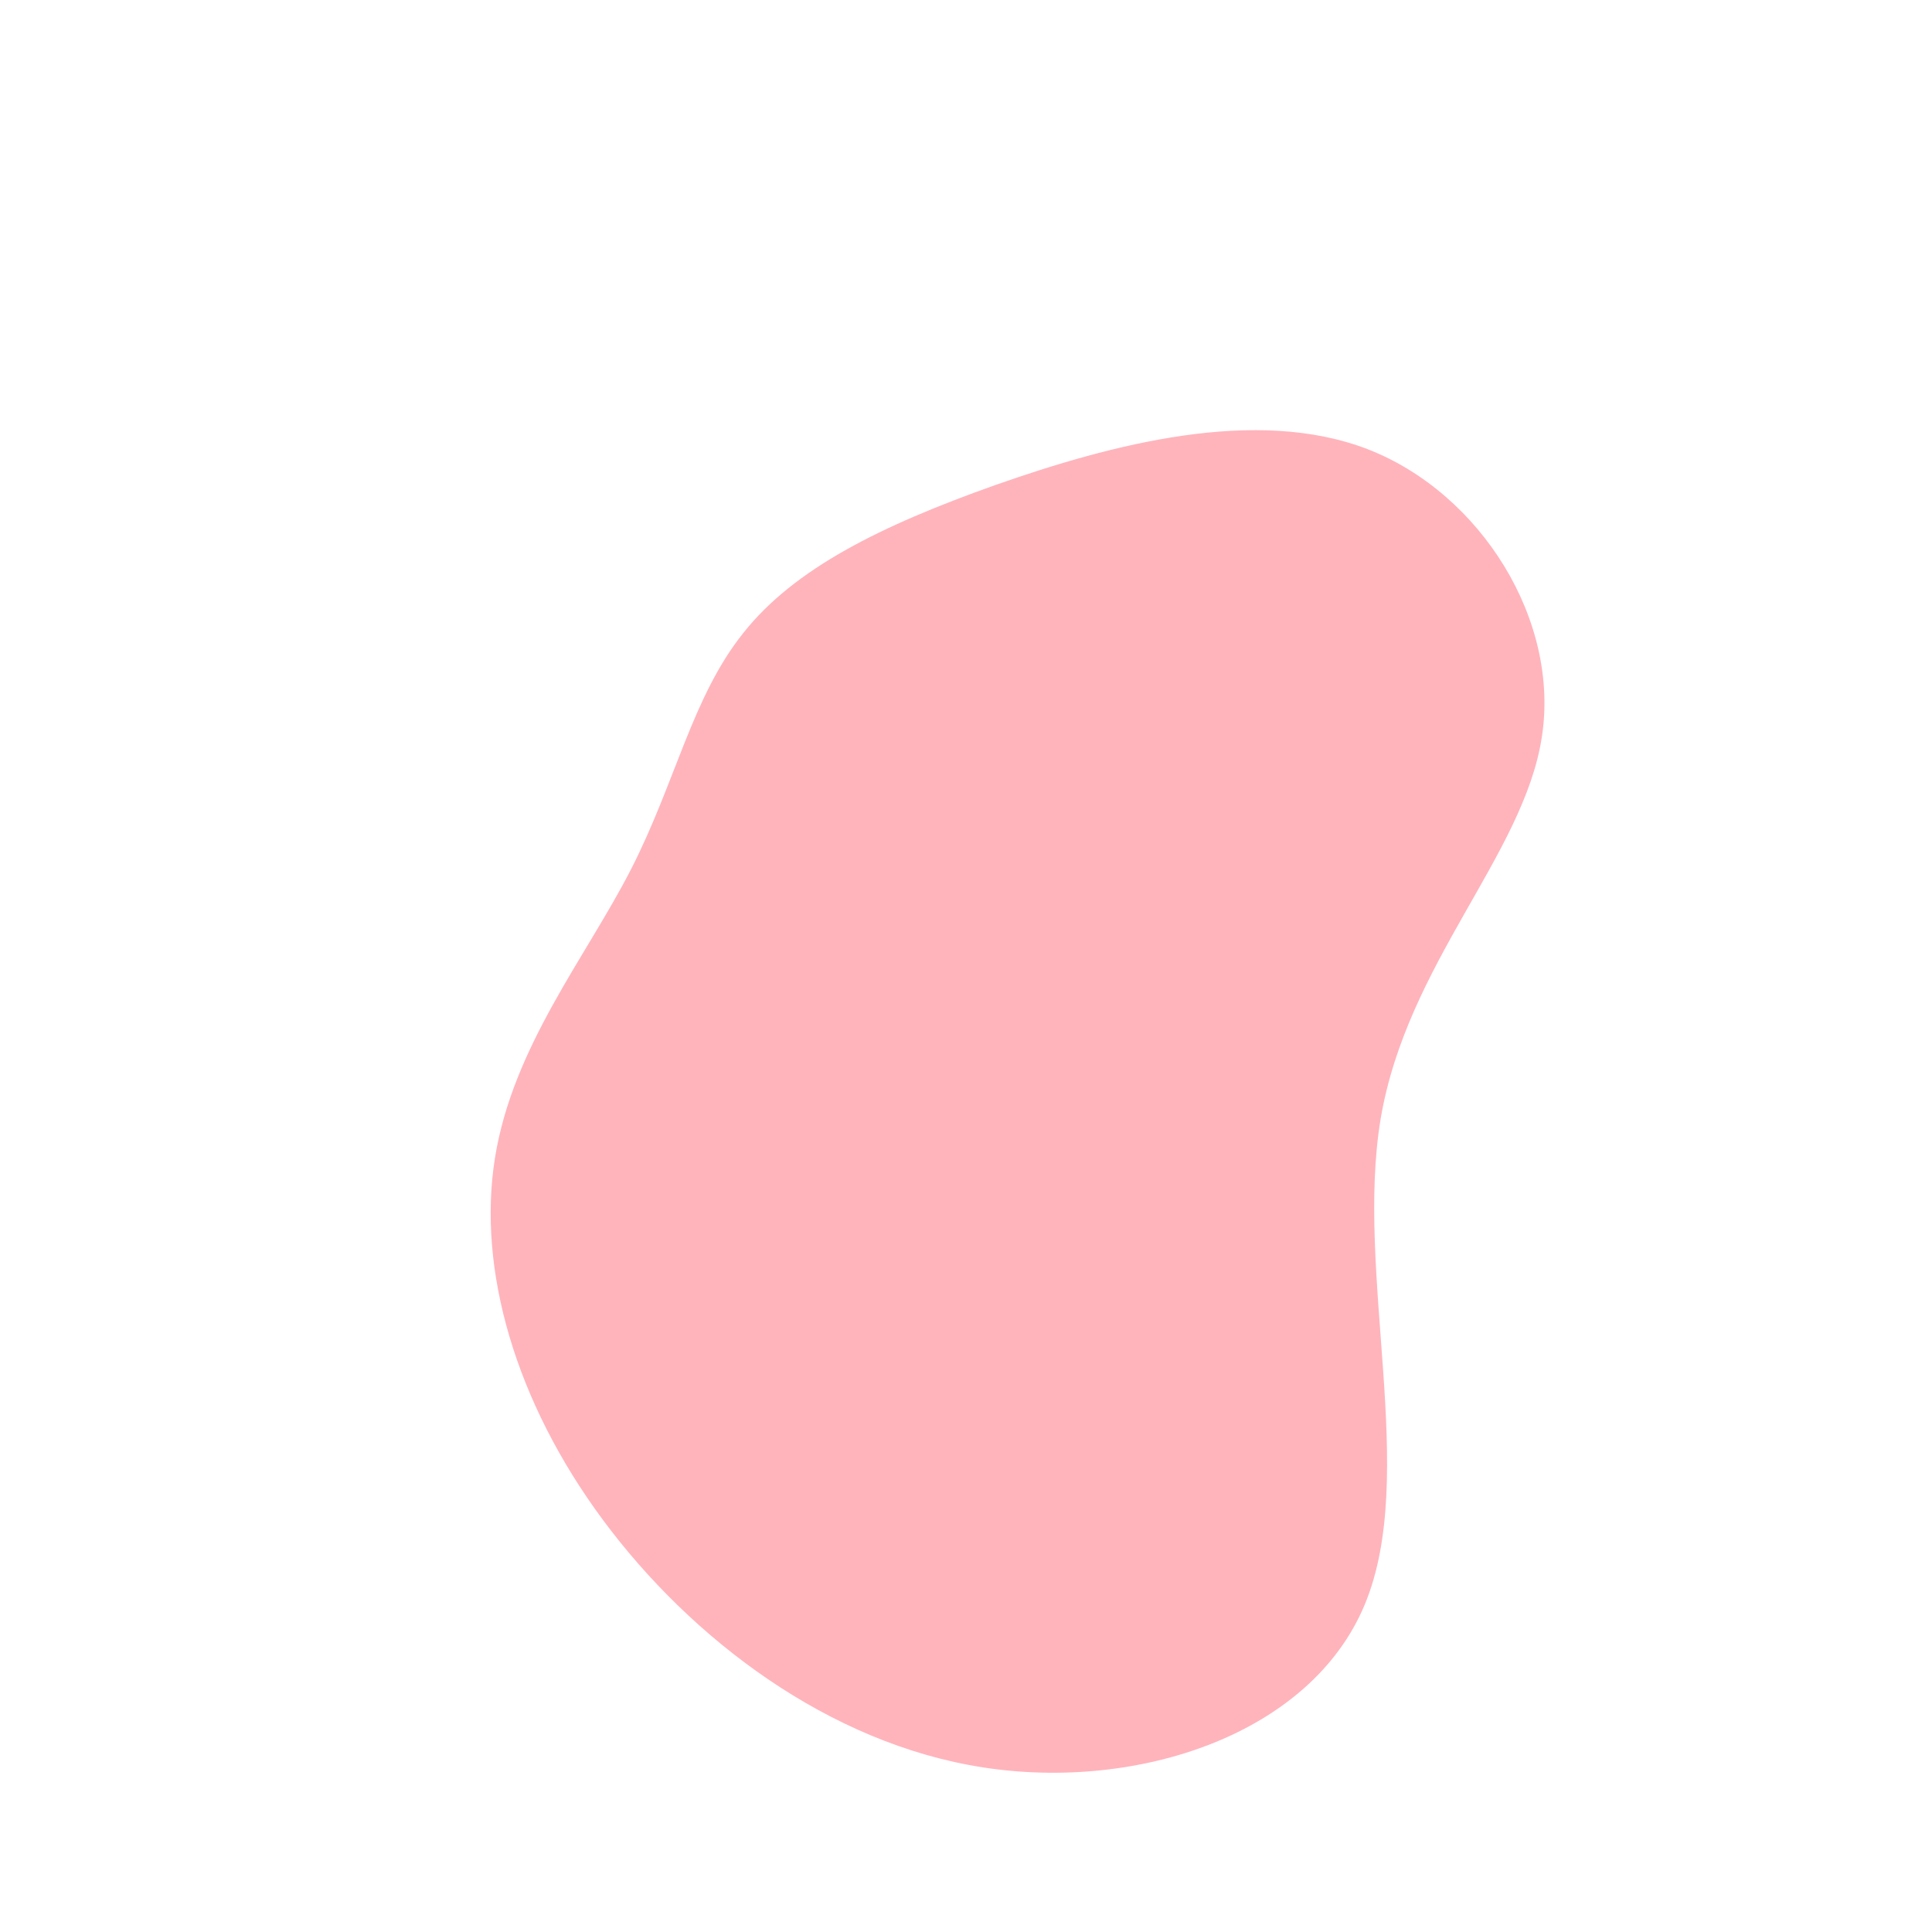
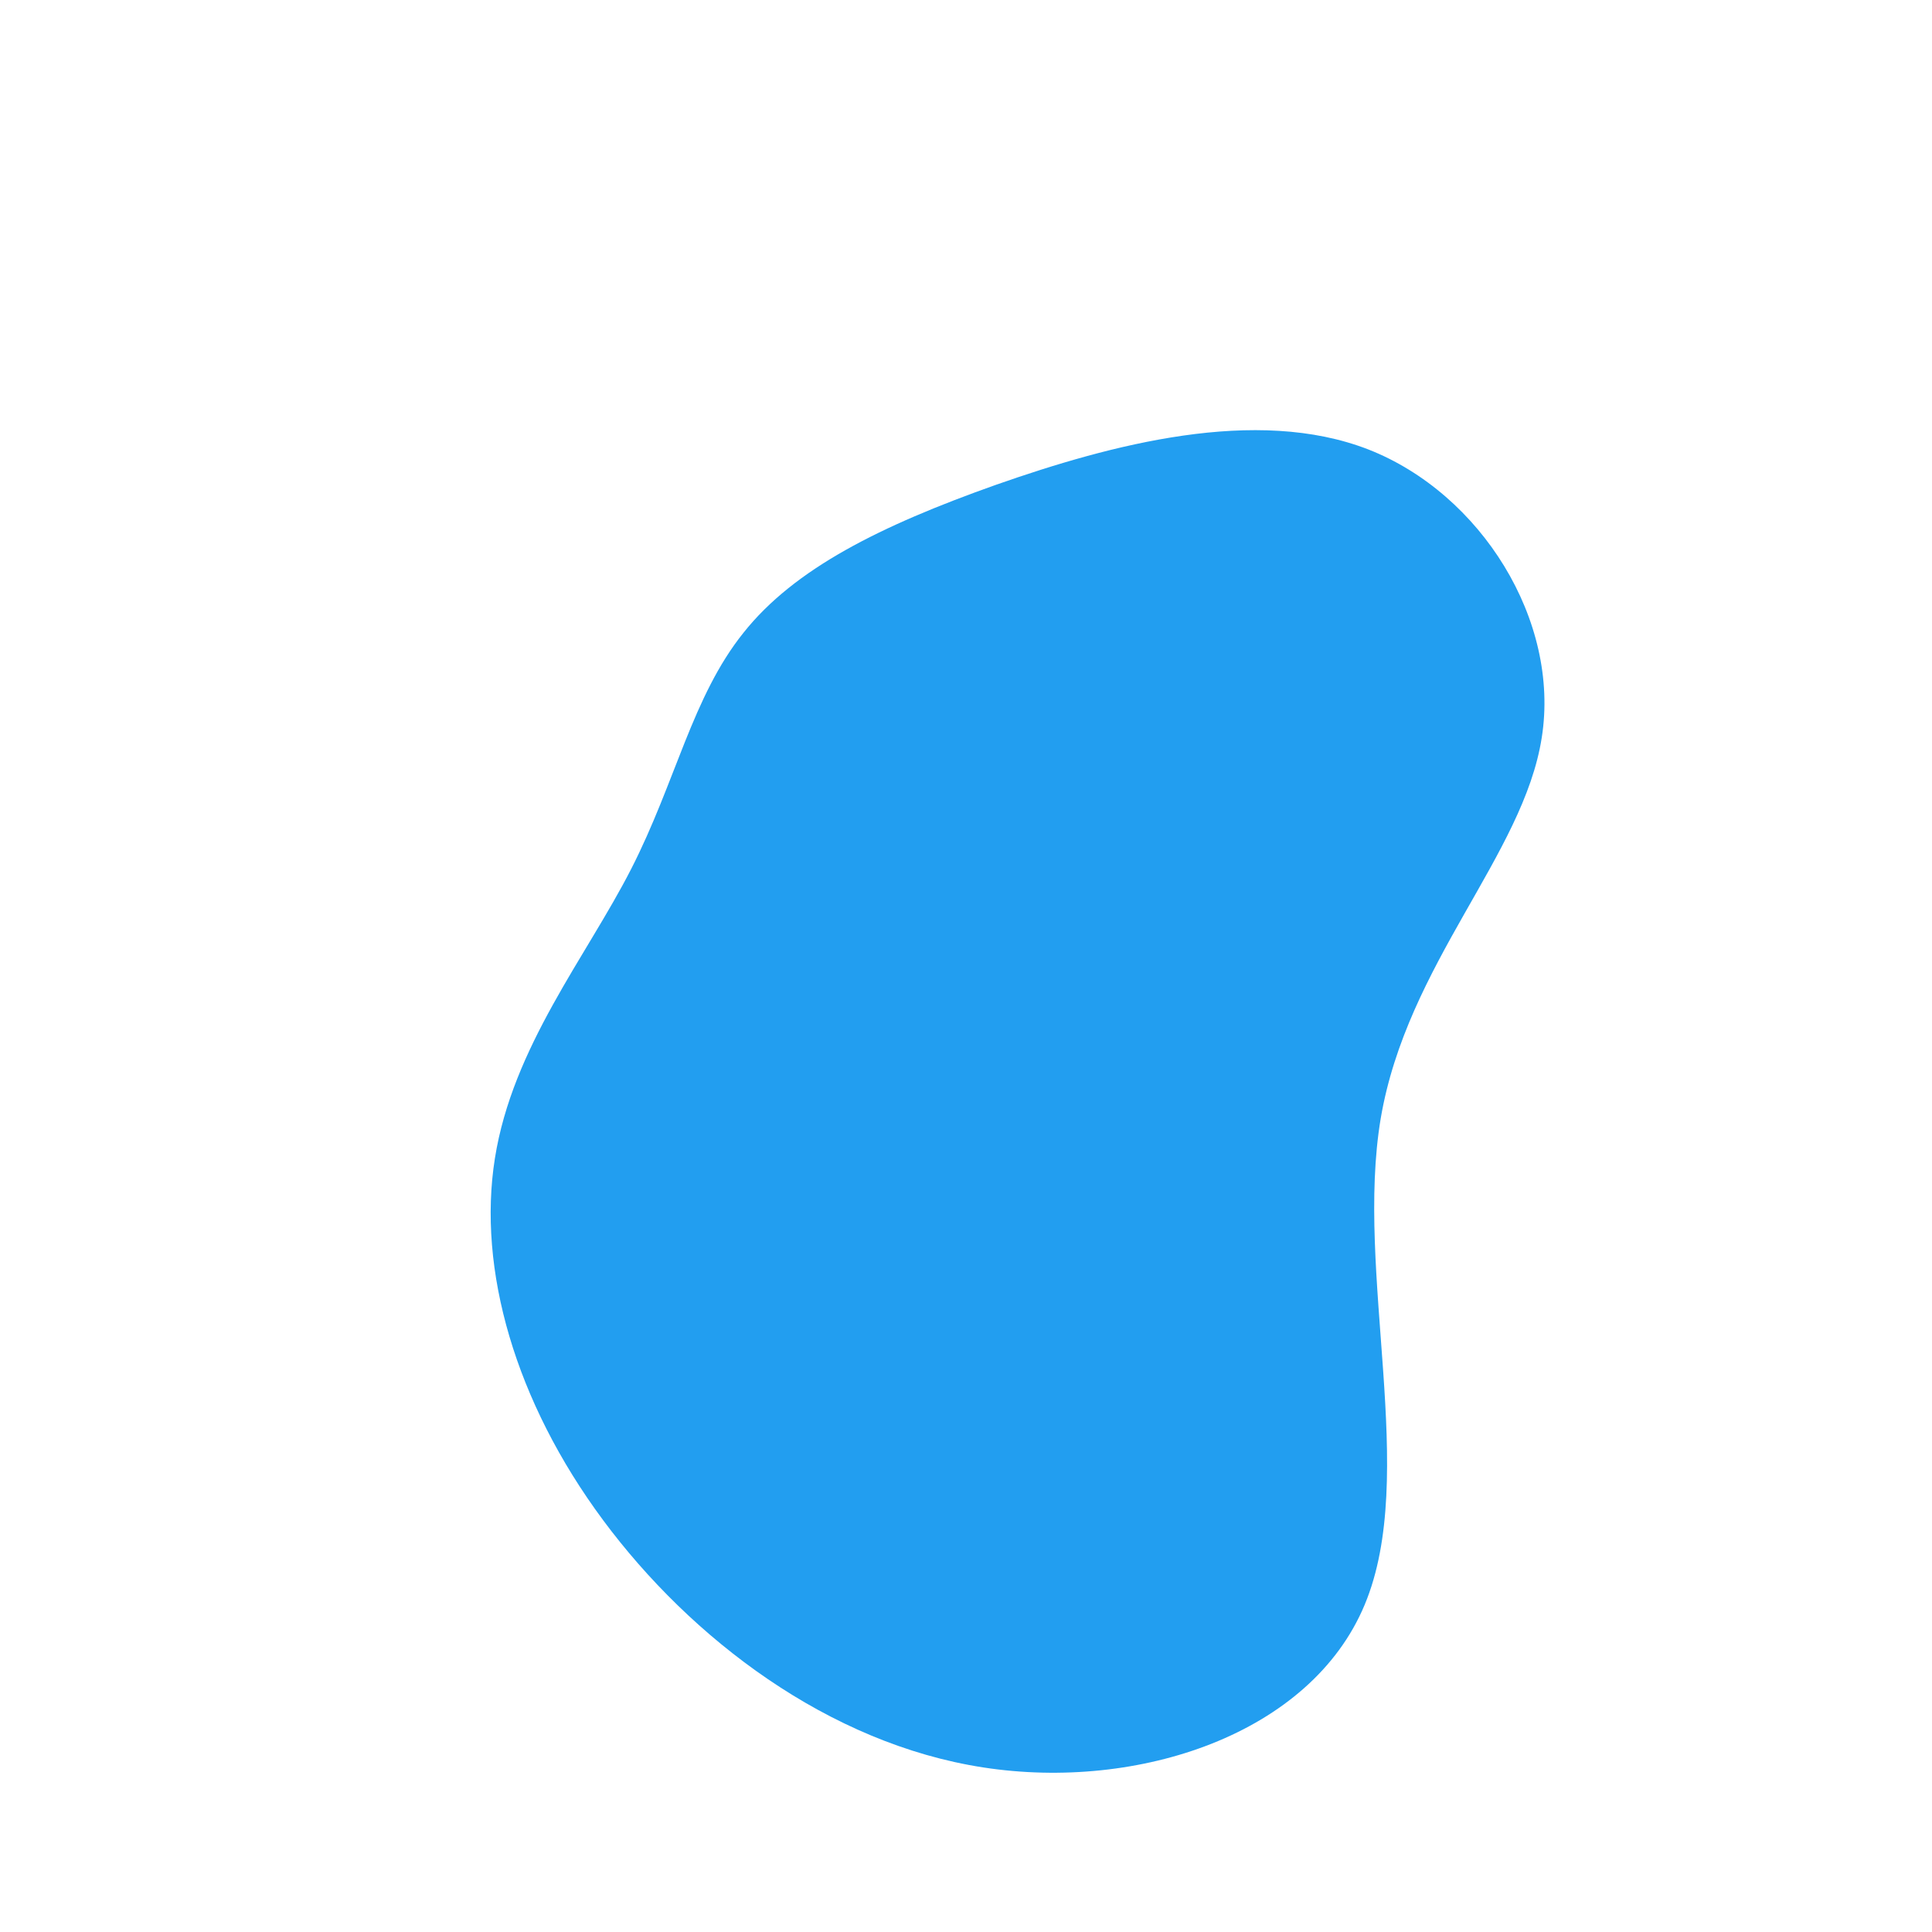
<svg xmlns="http://www.w3.org/2000/svg" width="600" height="600" viewBox="0 0 600 600">
  <g transform="translate(300,300)">
-     <path d="M125,-160.4C159.9,-146.7,184.6,-107.3,178.8,-70.9C173.1,-34.4,137,-0.8,128.8,47.3C120.7,95.5,140.6,158.2,123.8,198.4C107,238.6,53.5,256.3,5.4,248.9C-42.7,241.5,-85.4,208.9,-112.7,172.1C-140,135.3,-151.8,94.2,-146.3,59.7C-140.8,25.1,-117.9,-2.9,-104,-30.1C-90.1,-57.3,-85,-83.7,-69.1,-103.5C-53.3,-123.4,-26.6,-136.7,9.2,-149.4C45.1,-162,90.1,-174,125,-160.4Z" fill="#FFB4BC" />
+     <path d="M125,-160.4C159.9,-146.7,184.6,-107.3,178.8,-70.9C173.1,-34.4,137,-0.8,128.8,47.3C120.7,95.5,140.6,158.2,123.8,198.4C107,238.6,53.5,256.3,5.4,248.9C-42.7,241.5,-85.4,208.9,-112.7,172.1C-140,135.3,-151.8,94.2,-146.3,59.7C-140.8,25.1,-117.9,-2.9,-104,-30.1C-90.1,-57.3,-85,-83.7,-69.1,-103.5C-53.3,-123.4,-26.6,-136.7,9.2,-149.4C45.1,-162,90.1,-174,125,-160.4Z" fill="#229EF0" />
  </g>
</svg>
